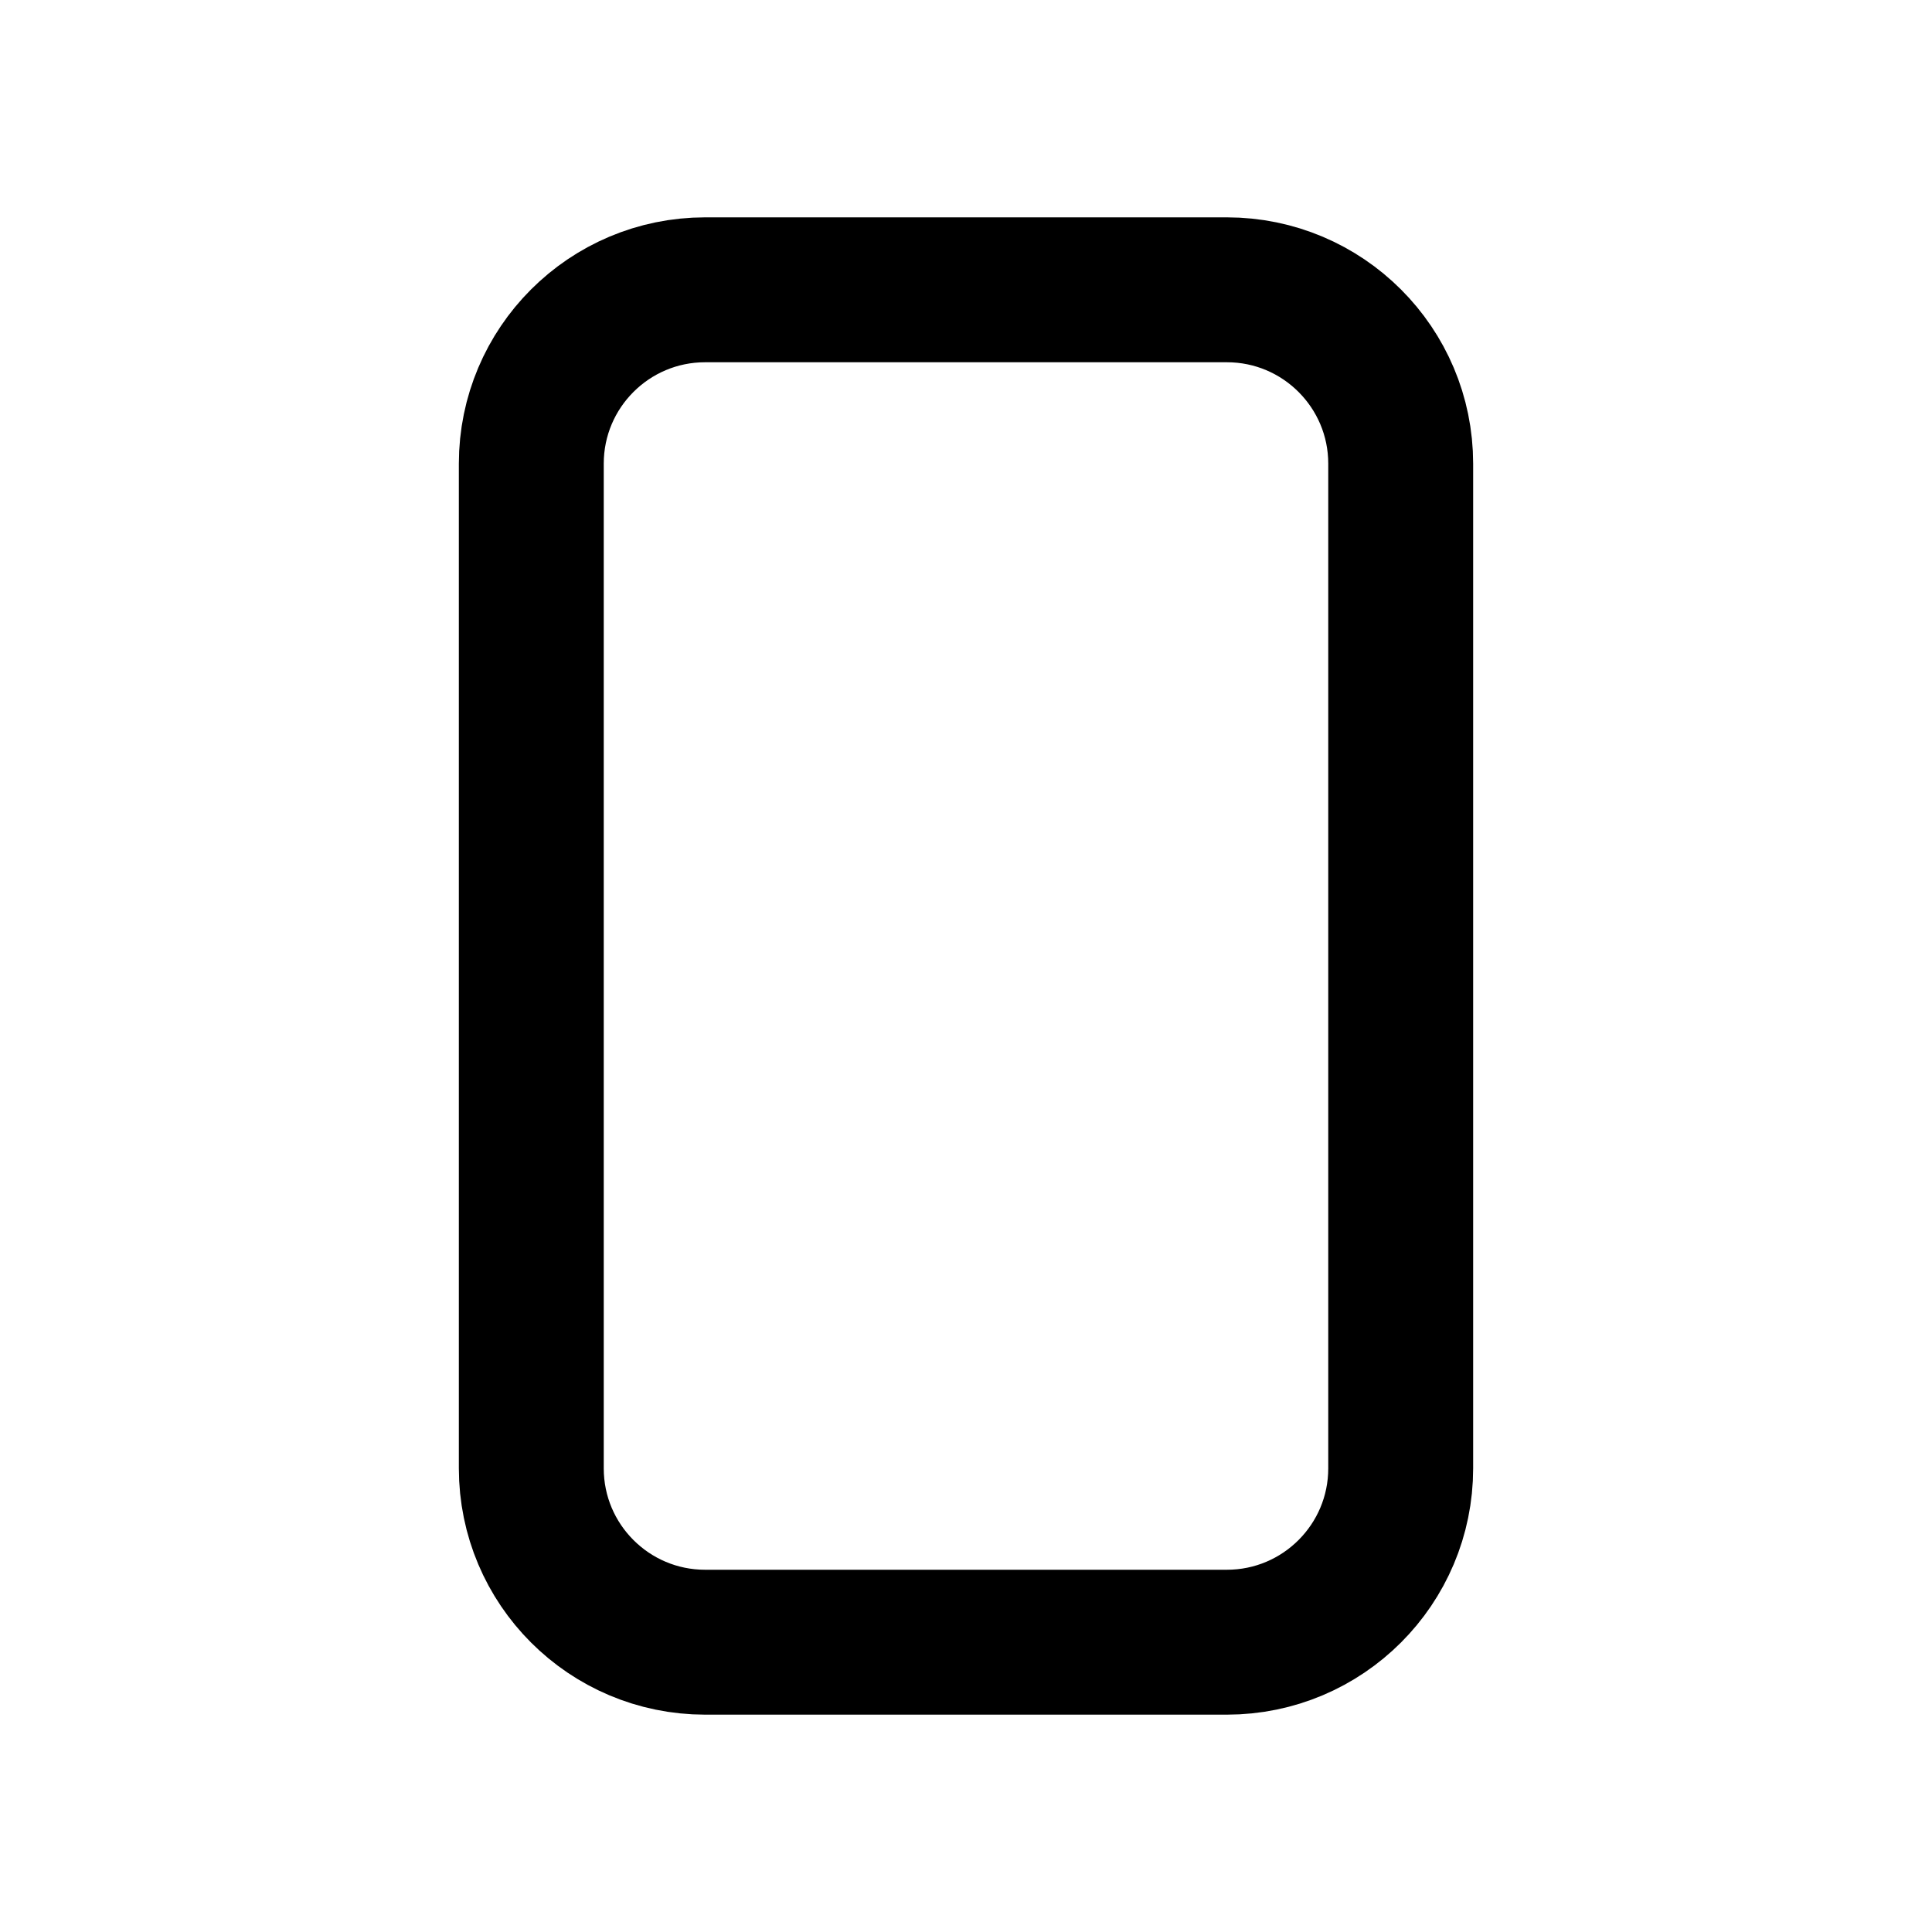
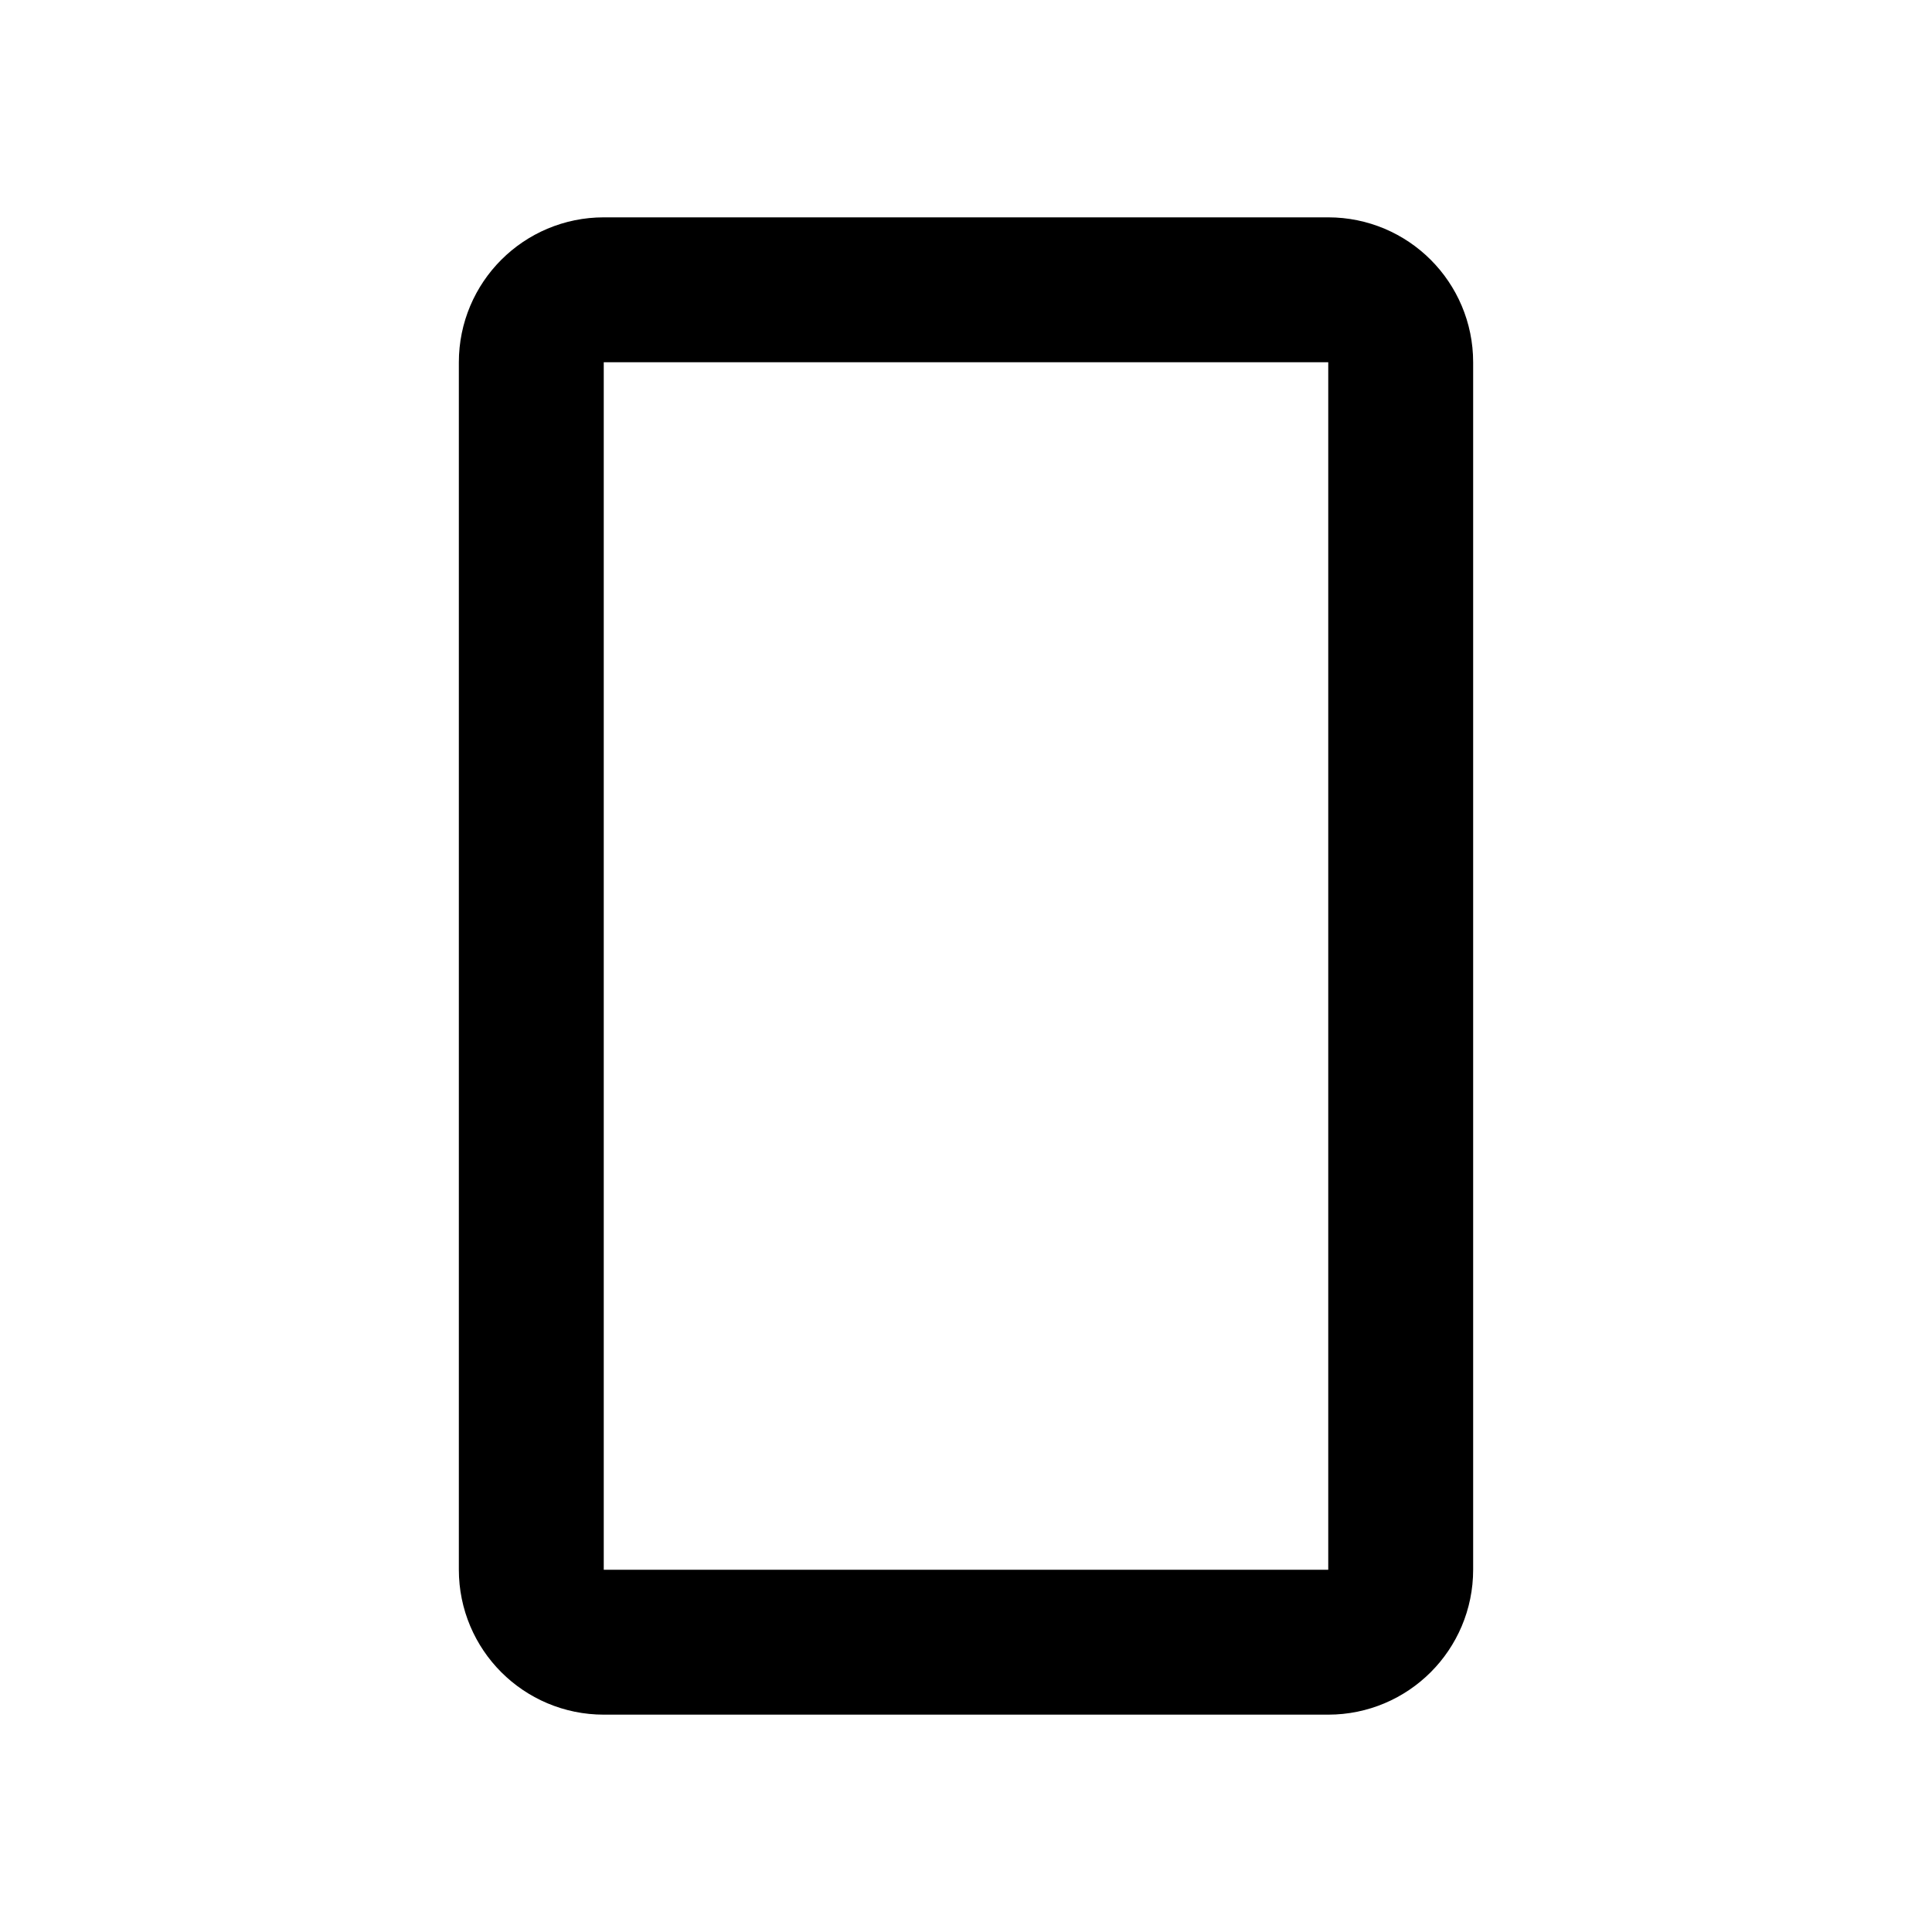
<svg xmlns="http://www.w3.org/2000/svg" viewBox="0 0 20 20" fill="none" stroke="#000" stroke-width="1.5" stroke-linecap="round" stroke-linejoin="round">
-   <rect x="5.5" y="3" width="9" height="14" rx="1.8" />
+   <rect x="5.5" y="3" width="9" height="14" rx="0.75" />
</svg>
